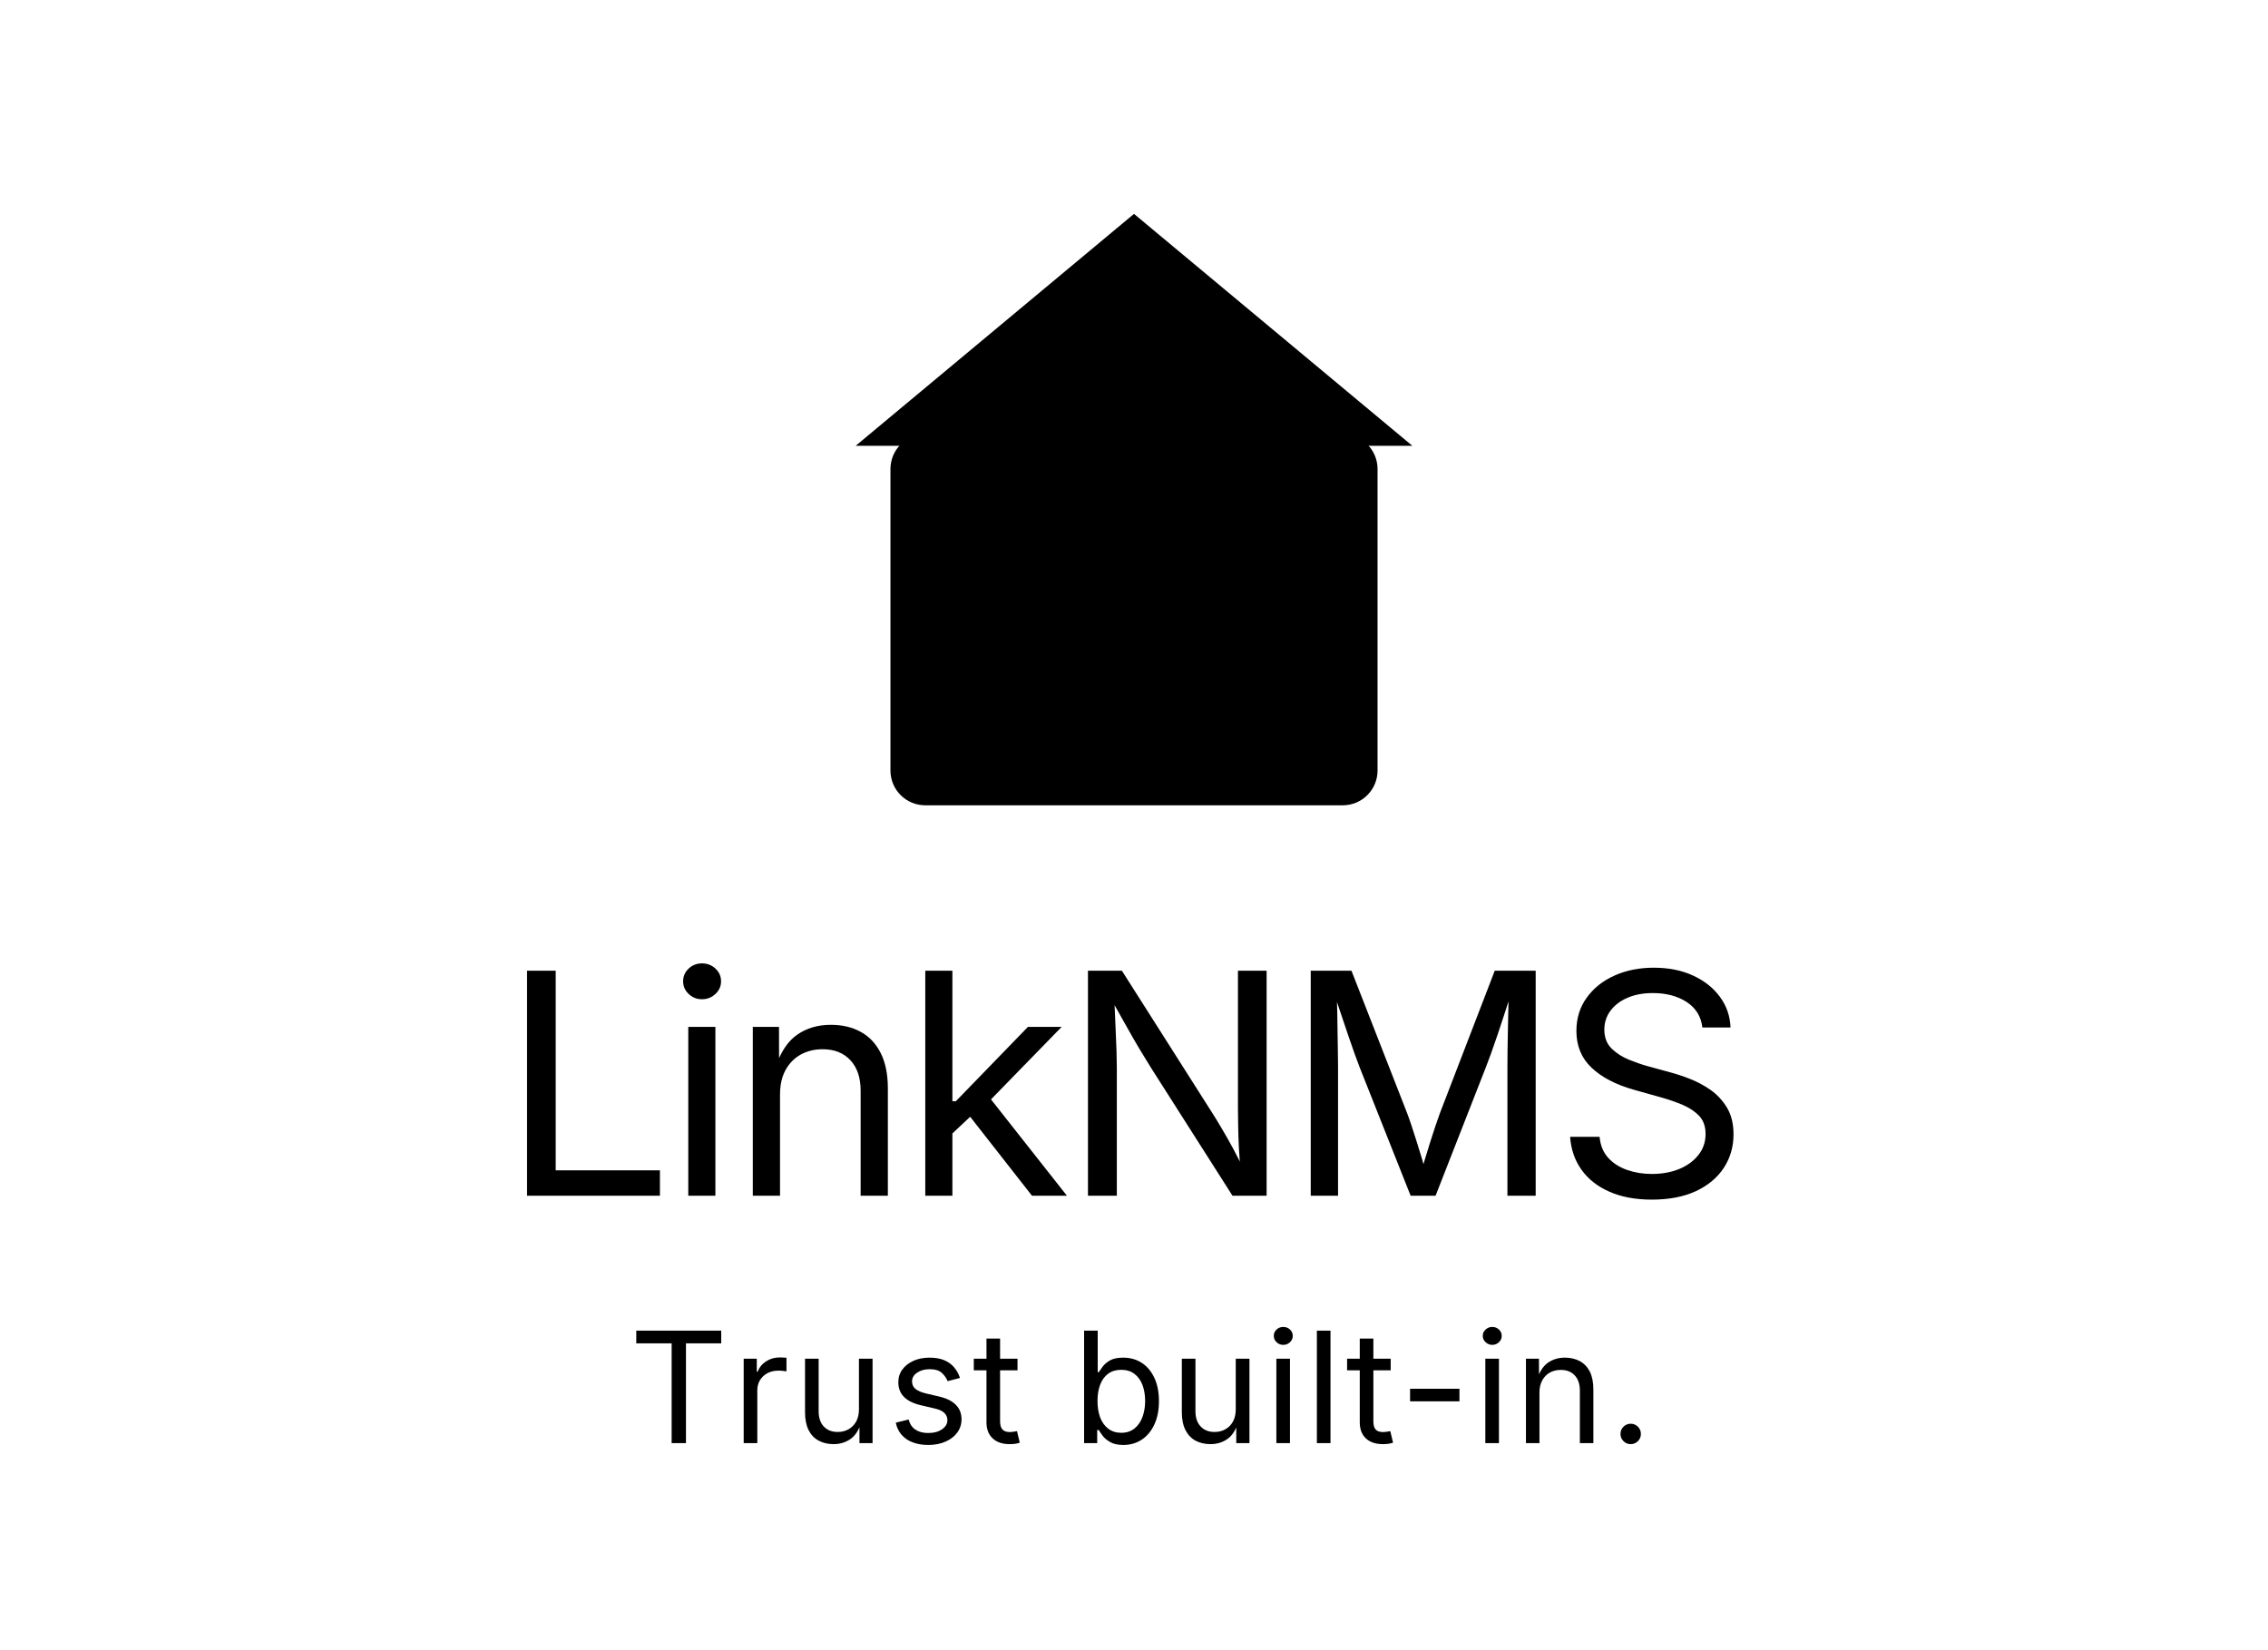
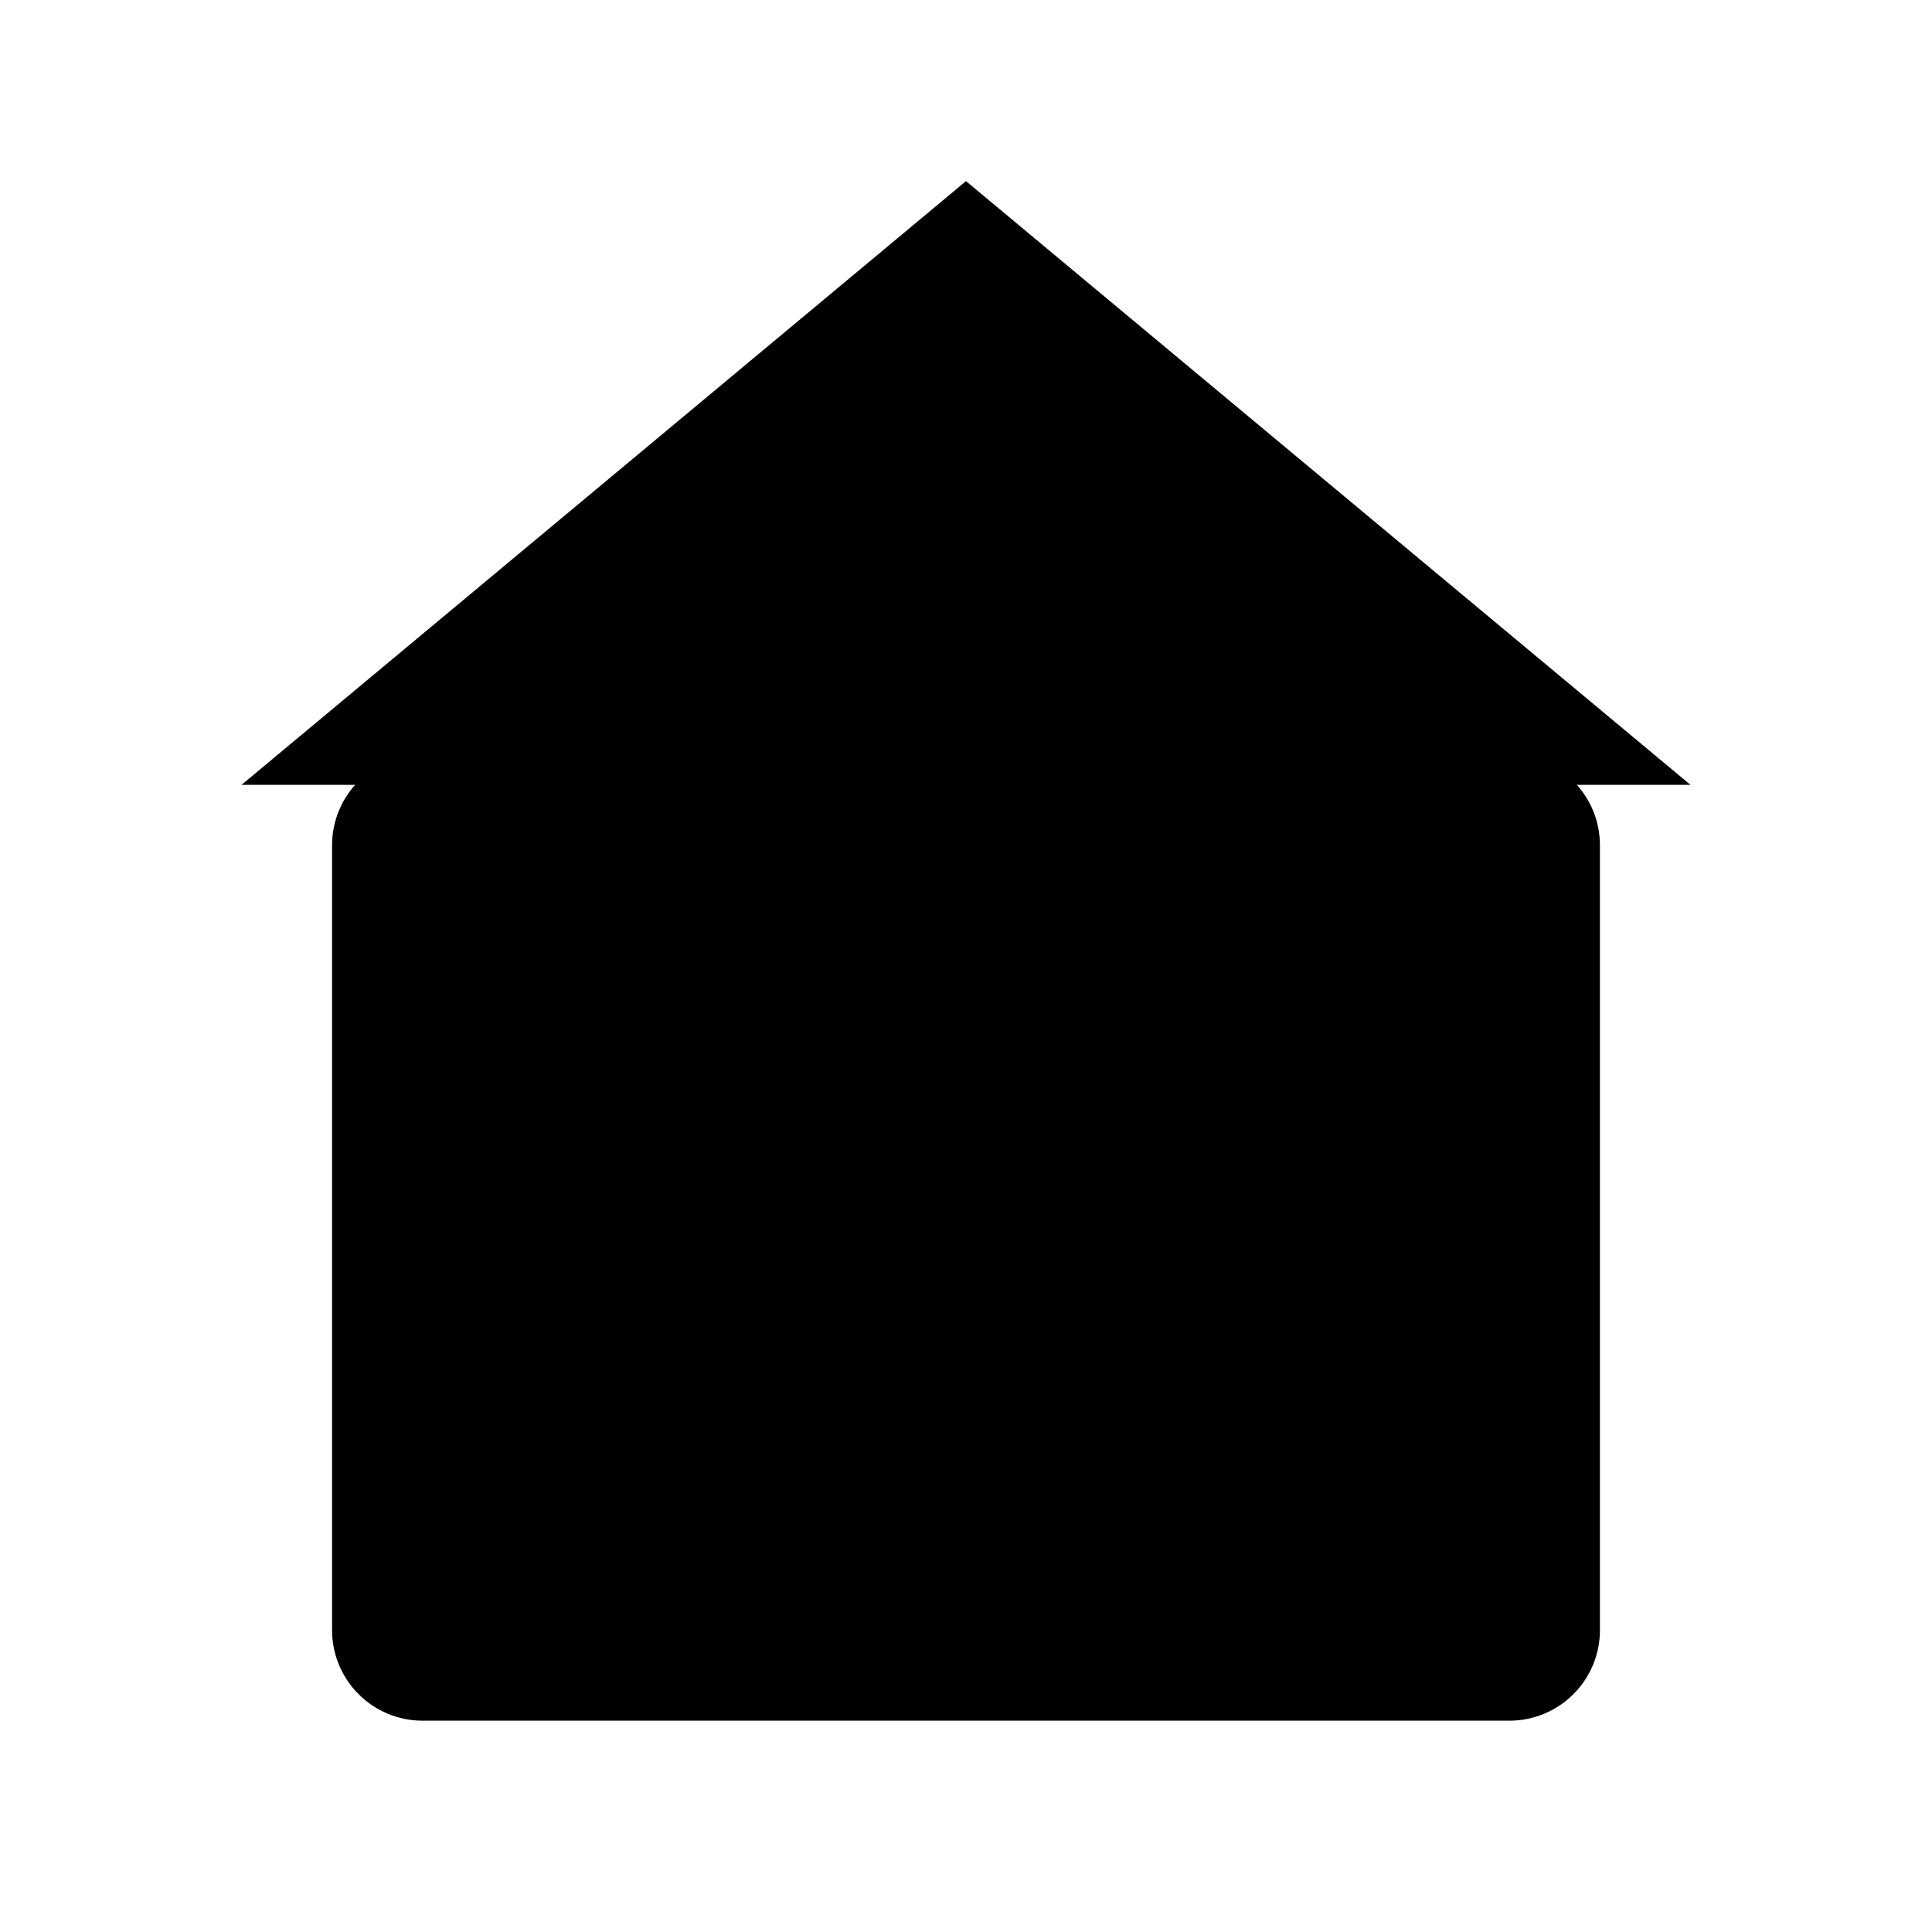
- <svg xmlns="http://www.w3.org/2000/svg" viewBox="0 0 220 160">
-   <g transform="translate(74,14) scale(1.125)">
-     <rect x="12" y="26" width="40" height="30" rx="2" fill="#000000" stroke="#000000" stroke-width="2" />
-     <path d="M32 6 L8 26 L32 26 Z" fill="#000000" />
-     <path d="M32 6 L56 26 L32 26 Z" fill="#000000" />
-     <rect x="18" y="34" width="28" height="6" rx="3" fill="#000000" />
-     <rect x="18" y="44" width="17" height="6" rx="3" fill="#000000" />
-   </g>
-   <path d="M15.53 0L2.64 0L2.64-21.83L5.42-21.83L5.42-2.46L15.53-2.46L15.53 0Z M20.91 0L18.28 0L18.28-16.38L20.91-16.38L20.91 0ZM19.61-19.06L19.61-19.06Q18.86-19.06 18.32-19.57Q17.78-20.08 17.78-20.80L17.78-20.80Q17.78-21.53 18.32-22.04Q18.86-22.54 19.61-22.54L19.61-22.54Q20.37-22.54 20.91-22.04Q21.46-21.53 21.46-20.80L21.46-20.80Q21.46-20.08 20.91-19.57Q20.37-19.06 19.61-19.06Z M27.18-9.81L27.18-9.81L27.18 0L24.54 0L24.54-16.38L27.08-16.38L27.09-12.41L26.73-12.41Q27.47-14.68 28.86-15.63Q30.24-16.58 32.10-16.58L32.10-16.58Q33.76-16.58 35.00-15.90Q36.25-15.22 36.94-13.85Q37.64-12.48 37.64-10.40L37.64-10.40L37.64 0L35.00 0L35.00-10.18Q35.00-12.07 34.01-13.14Q33.02-14.21 31.31-14.21L31.31-14.21Q30.14-14.21 29.20-13.70Q28.26-13.18 27.72-12.20Q27.18-11.22 27.18-9.81Z M46.63-8.60L43.74-5.89L43.74-9.16L44.23-9.16L51.23-16.38L54.50-16.38L46.92-8.60L46.63-8.60ZM43.90 0L41.27 0L41.27-21.83L43.90-21.83L43.90 0ZM55.01 0L51.62 0L45.35-8.01L47.23-9.87L55.01 0Z M59.85 0L57.05 0L57.05-21.83L60.34-21.83L69.21-7.87Q69.56-7.32 70.06-6.47Q70.56-5.63 71.14-4.56Q71.72-3.49 72.27-2.27L72.27-2.27L71.88-2.27Q71.75-3.53 71.69-4.68Q71.63-5.83 71.62-6.80Q71.60-7.76 71.60-8.44L71.60-8.44L71.60-21.83L74.38-21.83L74.38 0L71.07 0L63.16-12.42Q62.62-13.29 62.07-14.20Q61.52-15.12 60.82-16.37Q60.12-17.62 59.08-19.47L59.08-19.47L59.59-19.47Q59.66-17.84 59.72-16.46Q59.78-15.09 59.82-14.06Q59.85-13.04 59.85-12.45L59.85-12.45L59.85 0Z M81.31 0L78.66 0L78.66-21.83L82.61-21.83L87.99-8.06Q88.18-7.57 88.42-6.85Q88.66-6.12 88.93-5.27Q89.20-4.42 89.45-3.58Q89.70-2.74 89.89-2.02L89.89-2.02L89.28-2.02Q89.48-2.70 89.73-3.52Q89.98-4.35 90.25-5.21Q90.52-6.06 90.77-6.81Q91.02-7.56 91.21-8.06L91.21-8.06L96.51-21.83L100.48-21.83L100.48 0L97.74 0L97.74-12.47Q97.74-13.14 97.75-14.00Q97.76-14.87 97.78-15.82Q97.80-16.77 97.82-17.75Q97.85-18.74 97.86-19.66L97.86-19.66L98.10-19.66Q97.79-18.65 97.44-17.60Q97.10-16.55 96.77-15.58Q96.44-14.60 96.15-13.80Q95.85-12.99 95.65-12.47L95.65-12.47L90.77 0L88.35 0L83.40-12.47Q83.20-12.98 82.92-13.76Q82.64-14.55 82.31-15.51Q81.98-16.46 81.63-17.53Q81.28-18.59 80.91-19.66L80.91-19.66L81.18-19.66Q81.21-18.84 81.23-17.89Q81.25-16.93 81.26-15.96Q81.28-14.99 81.29-14.08Q81.31-13.18 81.31-12.47L81.31-12.47L81.31 0Z M111.74 0.38L111.74 0.38Q109.39 0.38 107.65-0.38Q105.91-1.14 104.93-2.51Q103.95-3.88 103.82-5.71L103.82-5.71L106.68-5.71Q106.79-4.48 107.51-3.68Q108.23-2.89 109.35-2.50Q110.47-2.11 111.74-2.11L111.74-2.11Q113.22-2.11 114.40-2.59Q115.58-3.08 116.27-3.96Q116.96-4.83 116.96-5.99L116.96-5.99Q116.96-7.05 116.37-7.71Q115.77-8.36 114.79-8.79Q113.81-9.21 112.64-9.54L112.64-9.54L110.00-10.28Q107.36-11.03 105.90-12.42Q104.43-13.81 104.43-15.98L104.43-15.98Q104.43-17.83 105.43-19.21Q106.43-20.60 108.13-21.36Q109.83-22.12 111.93-22.12L111.93-22.12Q114.09-22.12 115.74-21.36Q117.40-20.60 118.36-19.28Q119.32-17.97 119.38-16.32L119.38-16.32L116.65-16.32Q116.46-17.92 115.13-18.79Q113.79-19.66 111.85-19.66L111.85-19.66Q110.44-19.66 109.38-19.20Q108.32-18.74 107.73-17.94Q107.14-17.14 107.14-16.11L107.14-16.11Q107.14-14.97 107.85-14.27Q108.57-13.58 109.54-13.19Q110.51-12.80 111.30-12.58L111.30-12.58L113.49-11.98Q114.37-11.75 115.43-11.34Q116.49-10.93 117.46-10.25Q118.42-9.57 119.05-8.52Q119.67-7.47 119.67-5.95L119.67-5.95Q119.67-4.16 118.74-2.72Q117.81-1.29 116.04-0.45Q114.26 0.38 111.74 0.38Z" fill="#000000" transform="translate(48.48389, 116)" />
-   <path d="M4.15-9.68L0.72-9.68L0.72-10.91L8.96-10.91L8.96-9.68L5.54-9.68L5.54 0L4.15 0L4.15-9.68Z M12.46 0L11.14 0L11.14-8.19L12.41-8.19L12.41-6.93L12.50-6.93Q12.73-7.55 13.31-7.93Q13.89-8.31 14.63-8.31L14.63-8.31Q14.77-8.31 14.97-8.30Q15.18-8.29 15.29-8.28L15.29-8.28L15.29-6.96Q15.23-6.97 15.00-7.00Q14.77-7.03 14.50-7.03L14.50-7.03Q13.92-7.03 13.45-6.79Q12.99-6.54 12.72-6.11Q12.46-5.68 12.46-5.13L12.46-5.13L12.46 0Z M19.86 0.10L19.86 0.10Q19.04 0.10 18.41-0.24Q17.78-0.58 17.43-1.27Q17.09-1.96 17.09-2.99L17.09-2.99L17.09-8.19L18.41-8.19L18.41-3.10Q18.41-2.15 18.90-1.62Q19.40-1.08 20.26-1.08L20.26-1.08Q20.84-1.08 21.31-1.34Q21.77-1.60 22.05-2.09Q22.32-2.59 22.32-3.28L22.32-3.28L22.32-8.19L23.64-8.19L23.64 0L22.37 0L22.37-1.98L22.54-1.98Q22.16-0.83 21.46-0.37Q20.76 0.10 19.86 0.10Z M29.04 0.18L29.04 0.18Q28.20 0.18 27.54-0.07Q26.89-0.31 26.46-0.80Q26.04-1.28 25.89-1.98L25.89-1.98L27.14-2.29Q27.32-1.61 27.81-1.30Q28.29-0.98 29.03-0.98L29.03-0.98Q29.88-0.98 30.39-1.35Q30.90-1.71 30.90-2.22L30.90-2.22Q30.90-2.64 30.60-2.93Q30.31-3.21 29.70-3.35L29.70-3.35L28.34-3.67Q27.22-3.93 26.68-4.49Q26.14-5.04 26.14-5.90L26.14-5.90Q26.14-6.61 26.53-7.14Q26.93-7.68 27.62-7.99Q28.30-8.29 29.17-8.29L29.17-8.29Q30.01-8.29 30.60-8.04Q31.19-7.79 31.56-7.34Q31.93-6.90 32.12-6.32L32.12-6.32L30.92-6.01Q30.75-6.45 30.36-6.81Q29.97-7.17 29.18-7.17L29.18-7.17Q28.45-7.17 27.96-6.83Q27.47-6.50 27.47-5.98L27.47-5.98Q27.47-5.53 27.80-5.26Q28.13-4.98 28.85-4.81L28.85-4.81L30.09-4.52Q31.20-4.26 31.73-3.70Q32.27-3.15 32.27-2.31L32.27-2.31Q32.27-1.59 31.86-1.03Q31.46-0.47 30.73-0.15Q30.00 0.18 29.04 0.18Z M33.46-8.19L37.70-8.19L37.70-7.06L33.46-7.06L33.46-8.19ZM34.69-2.02L34.69-10.14L36.01-10.14L36.01-2.12Q36.01-1.57 36.24-1.32Q36.46-1.07 36.98-1.07L36.98-1.07Q37.10-1.07 37.30-1.10Q37.49-1.13 37.65-1.16L37.65-1.16L37.92-0.04Q37.72 0.03 37.46 0.07Q37.20 0.10 36.94 0.10L36.94 0.10Q35.88 0.10 35.29-0.46Q34.69-1.02 34.69-2.02L34.69-2.02Z" fill="#000000" transform="translate(61, 140)" />
-   <path d="M4.96 0.18L4.96 0.18Q4.18 0.18 3.71-0.09Q3.23-0.36 2.97-0.70Q2.72-1.04 2.58-1.27L2.58-1.27L2.43-1.27L2.43 0L1.16 0L1.16-10.91L2.48-10.91L2.48-6.88L2.58-6.88Q2.72-7.10 2.97-7.43Q3.22-7.76 3.68-8.03Q4.15-8.29 4.95-8.29L4.95-8.29Q5.98-8.29 6.76-7.78Q7.54-7.27 7.98-6.32Q8.42-5.37 8.42-4.07L8.42-4.07Q8.42-2.77 7.98-1.82Q7.54-0.86 6.76-0.34Q5.98 0.18 4.96 0.18ZM4.76-1.00L4.76-1.00Q5.53-1.00 6.05-1.42Q6.56-1.83 6.82-2.53Q7.08-3.23 7.08-4.09L7.08-4.09Q7.08-4.94 6.83-5.62Q6.57-6.31 6.05-6.71Q5.54-7.11 4.76-7.11L4.76-7.11Q4.01-7.11 3.49-6.73Q2.98-6.35 2.72-5.67Q2.46-5.00 2.46-4.09L2.46-4.09Q2.46-3.18 2.72-2.48Q2.99-1.79 3.50-1.40Q4.02-1.00 4.76-1.00Z M13.42 0.10L13.42 0.10Q12.59 0.10 11.96-0.24Q11.34-0.58 10.99-1.27Q10.64-1.96 10.64-2.99L10.64-2.99L10.64-8.19L11.96-8.19L11.96-3.10Q11.96-2.15 12.46-1.62Q12.96-1.08 13.81-1.08L13.81-1.08Q14.40-1.08 14.86-1.34Q15.33-1.60 15.60-2.09Q15.87-2.59 15.87-3.28L15.87-3.28L15.87-8.19L17.20-8.19L17.20 0L15.92 0L15.92-1.98L16.10-1.98Q15.72-0.83 15.02-0.37Q14.32 0.10 13.42 0.10Z M21.13 0L19.81 0L19.81-8.19L21.13-8.19L21.13 0ZM20.48-9.53L20.48-9.53Q20.10-9.53 19.83-9.79Q19.56-10.04 19.56-10.40L19.56-10.40Q19.56-10.77 19.83-11.02Q20.10-11.27 20.48-11.27L20.48-11.27Q20.86-11.27 21.13-11.02Q21.40-10.77 21.40-10.40L21.40-10.40Q21.40-10.04 21.13-9.79Q20.86-9.53 20.48-9.53Z M23.74-10.91L25.06-10.91L25.06 0L23.74 0L23.74-10.91Z M26.67-8.19L30.90-8.19L30.90-7.06L26.67-7.06L26.67-8.19ZM27.90-2.02L27.90-10.14L29.22-10.14L29.22-2.12Q29.22-1.57 29.44-1.32Q29.66-1.07 30.18-1.07L30.18-1.07Q30.31-1.07 30.50-1.10Q30.69-1.13 30.86-1.16L30.86-1.16L31.13-0.04Q30.92 0.03 30.66 0.07Q30.40 0.10 30.15 0.10L30.15 0.10Q29.08 0.10 28.49-0.46Q27.90-1.02 27.90-2.02L27.90-2.02Z M32.78-5.27L37.57-5.27L37.57-4.05L32.78-4.05L32.78-5.27Z M41.40 0L40.08 0L40.08-8.19L41.40-8.19L41.40 0ZM40.75-9.53L40.75-9.53Q40.38-9.53 40.11-9.79Q39.83-10.04 39.83-10.40L39.83-10.40Q39.83-10.77 40.11-11.02Q40.38-11.27 40.75-11.27L40.75-11.27Q41.13-11.27 41.40-11.02Q41.67-10.77 41.67-10.40L41.67-10.40Q41.67-10.04 41.40-9.79Q41.13-9.53 40.75-9.53Z M45.33-4.91L45.33-4.91L45.33 0L44.02 0L44.02-8.19L45.28-8.19L45.29-6.20L45.11-6.20Q45.48-7.34 46.17-7.81Q46.87-8.29 47.80-8.29L47.80-8.29Q48.62-8.29 49.25-7.95Q49.87-7.61 50.22-6.93Q50.56-6.24 50.56-5.20L50.56-5.20L50.56 0L49.25 0L49.25-5.09Q49.25-6.04 48.75-6.57Q48.26-7.10 47.40-7.10L47.40-7.10Q46.81-7.10 46.35-6.85Q45.88-6.59 45.61-6.10Q45.33-5.61 45.33-4.91Z M54.18 0.10L54.18 0.10Q53.77 0.10 53.48-0.19Q53.19-0.48 53.19-0.89L53.19-0.89Q53.19-1.30 53.48-1.59Q53.77-1.88 54.18-1.88L54.18-1.88Q54.59-1.88 54.88-1.59Q55.17-1.30 55.17-0.89L55.17-0.89Q55.17-0.48 54.88-0.19Q54.59 0.10 54.18 0.10Z" fill="#000000" transform="translate(104, 140)" />
+ <svg xmlns="http://www.w3.org/2000/svg" viewBox="0 0 64 64">
+   <rect x="12" y="26" width="40" height="30" rx="2" fill="#000000" stroke="#000000" stroke-width="2" />
+   <path d="M32 6 L8 26 L32 26 Z" fill="#000000" />
+   <path d="M32 6 L56 26 L32 26 Z" fill="#000000" />
+   <rect x="18" y="34" width="28" height="6" rx="3" fill="#000000" />
+   <rect x="18" y="44" width="17" height="6" rx="3" fill="#000000" />
</svg>
